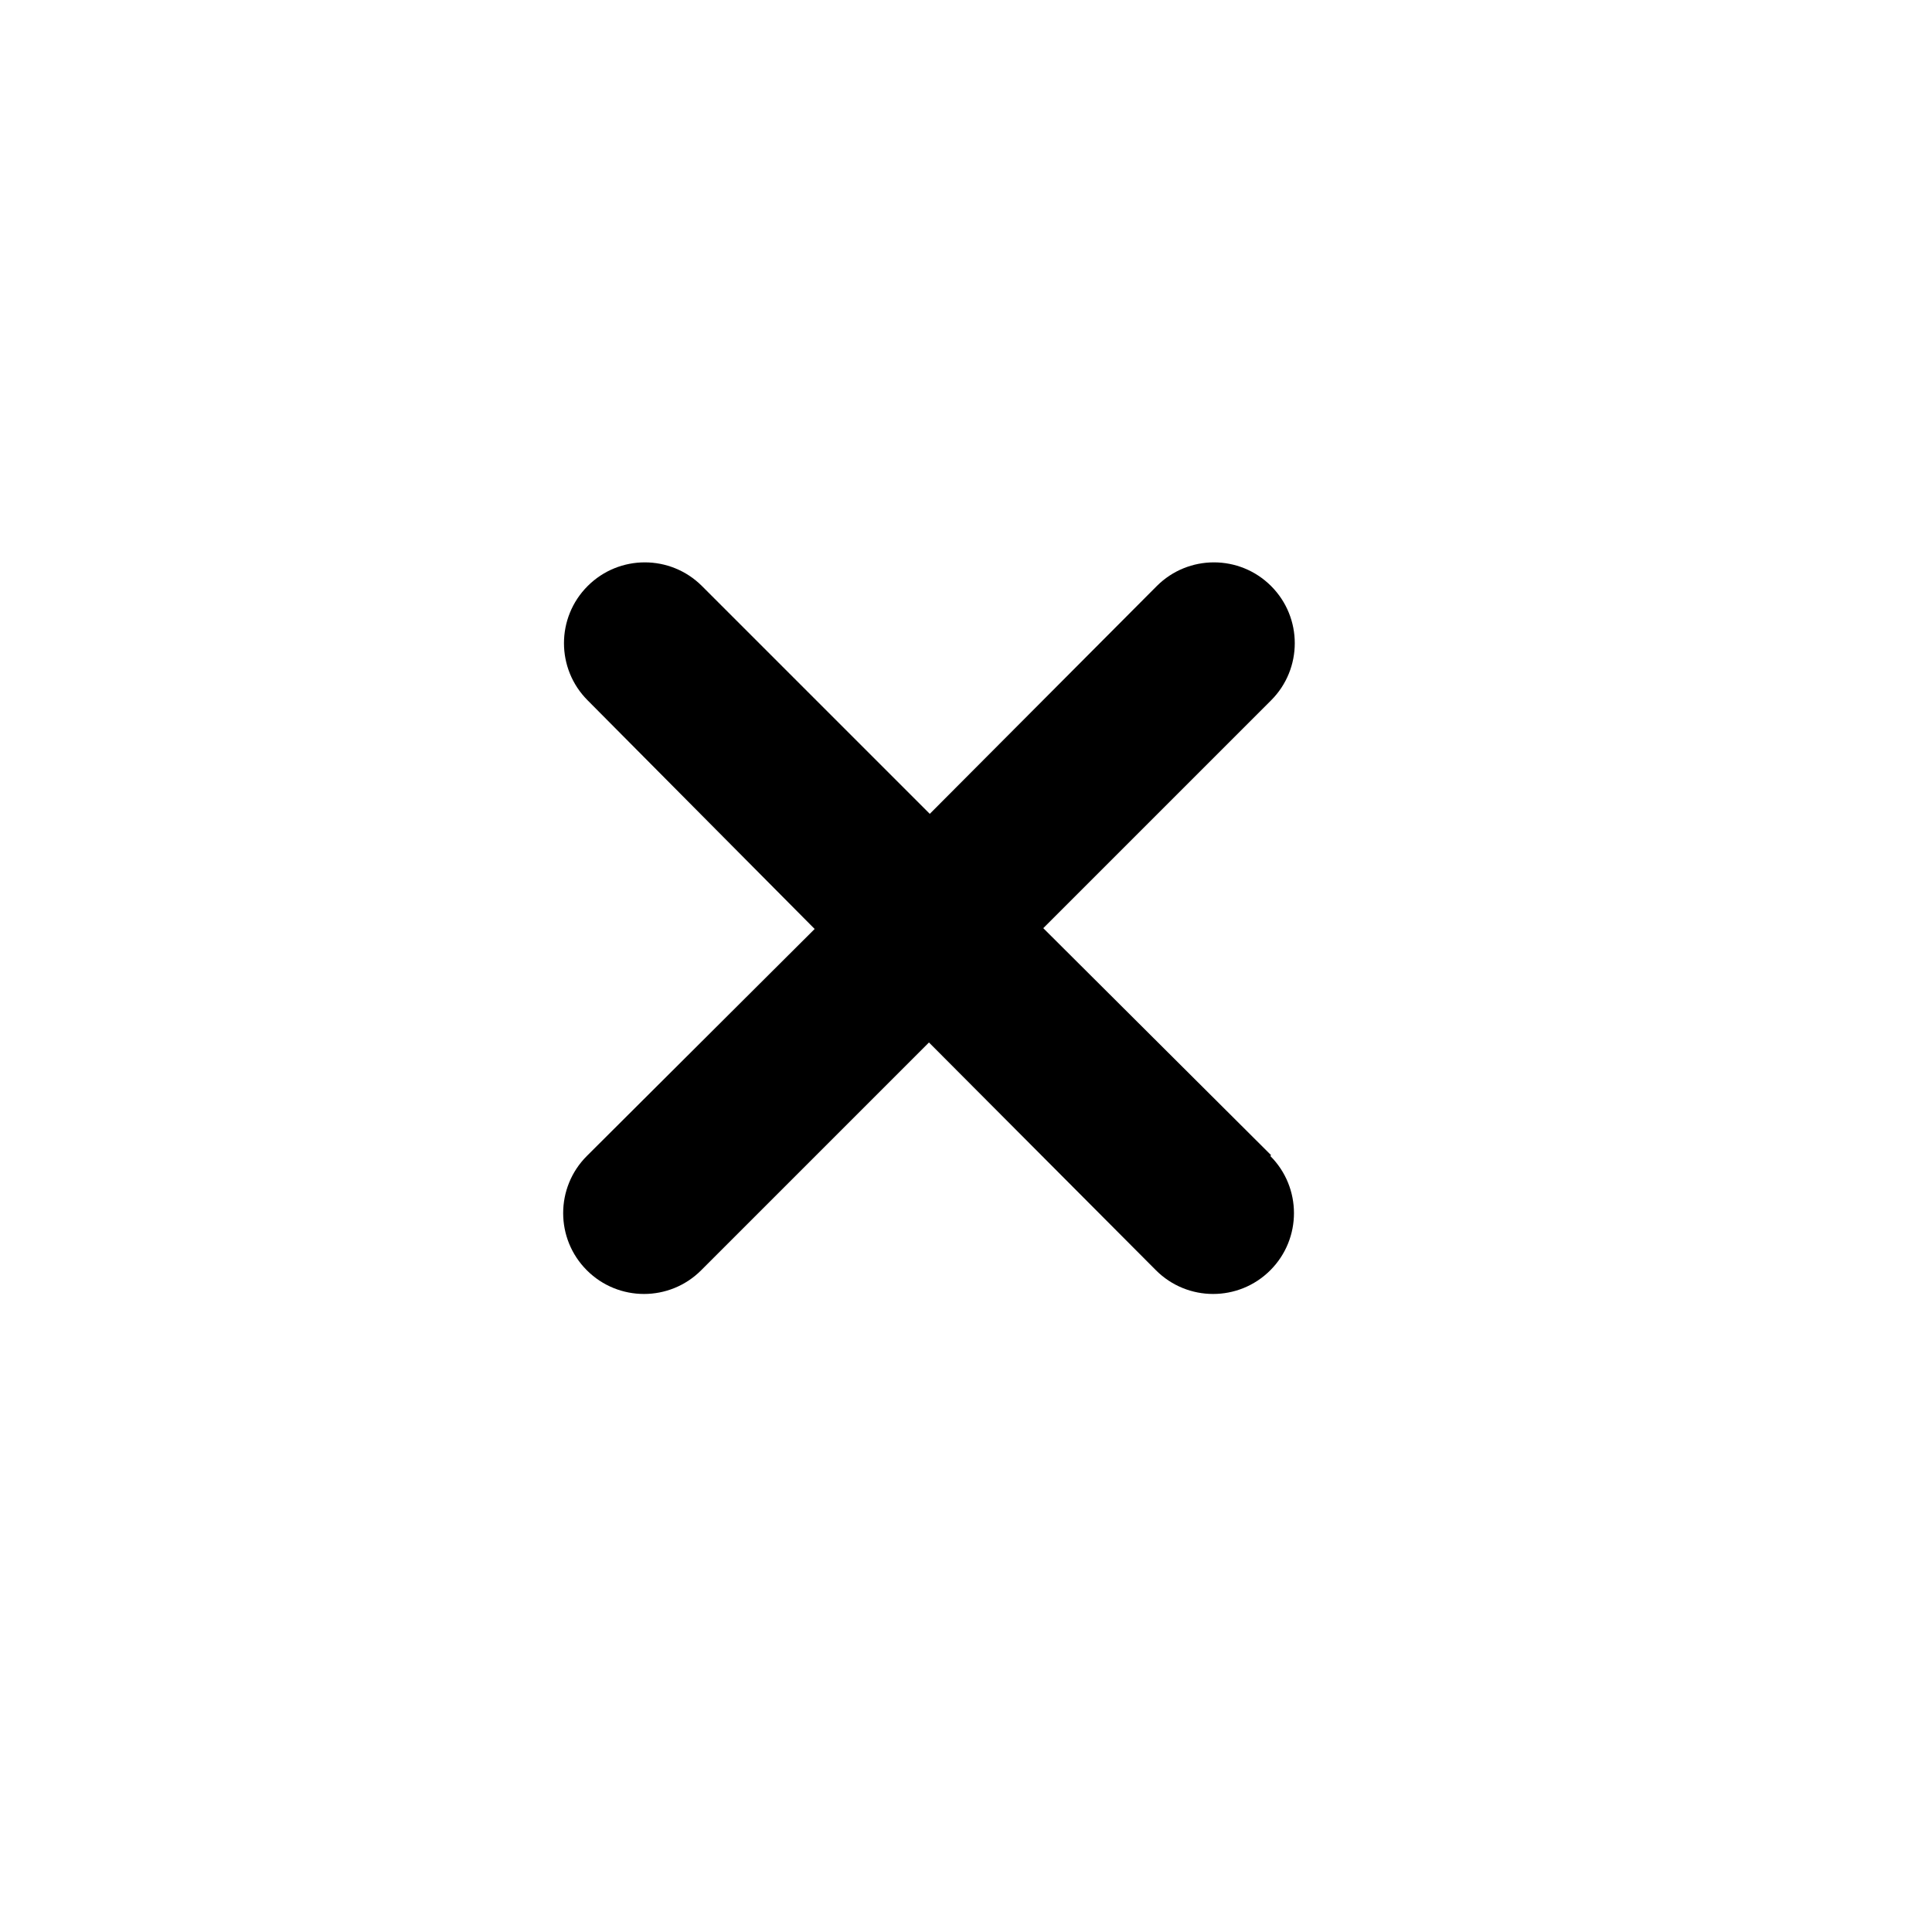
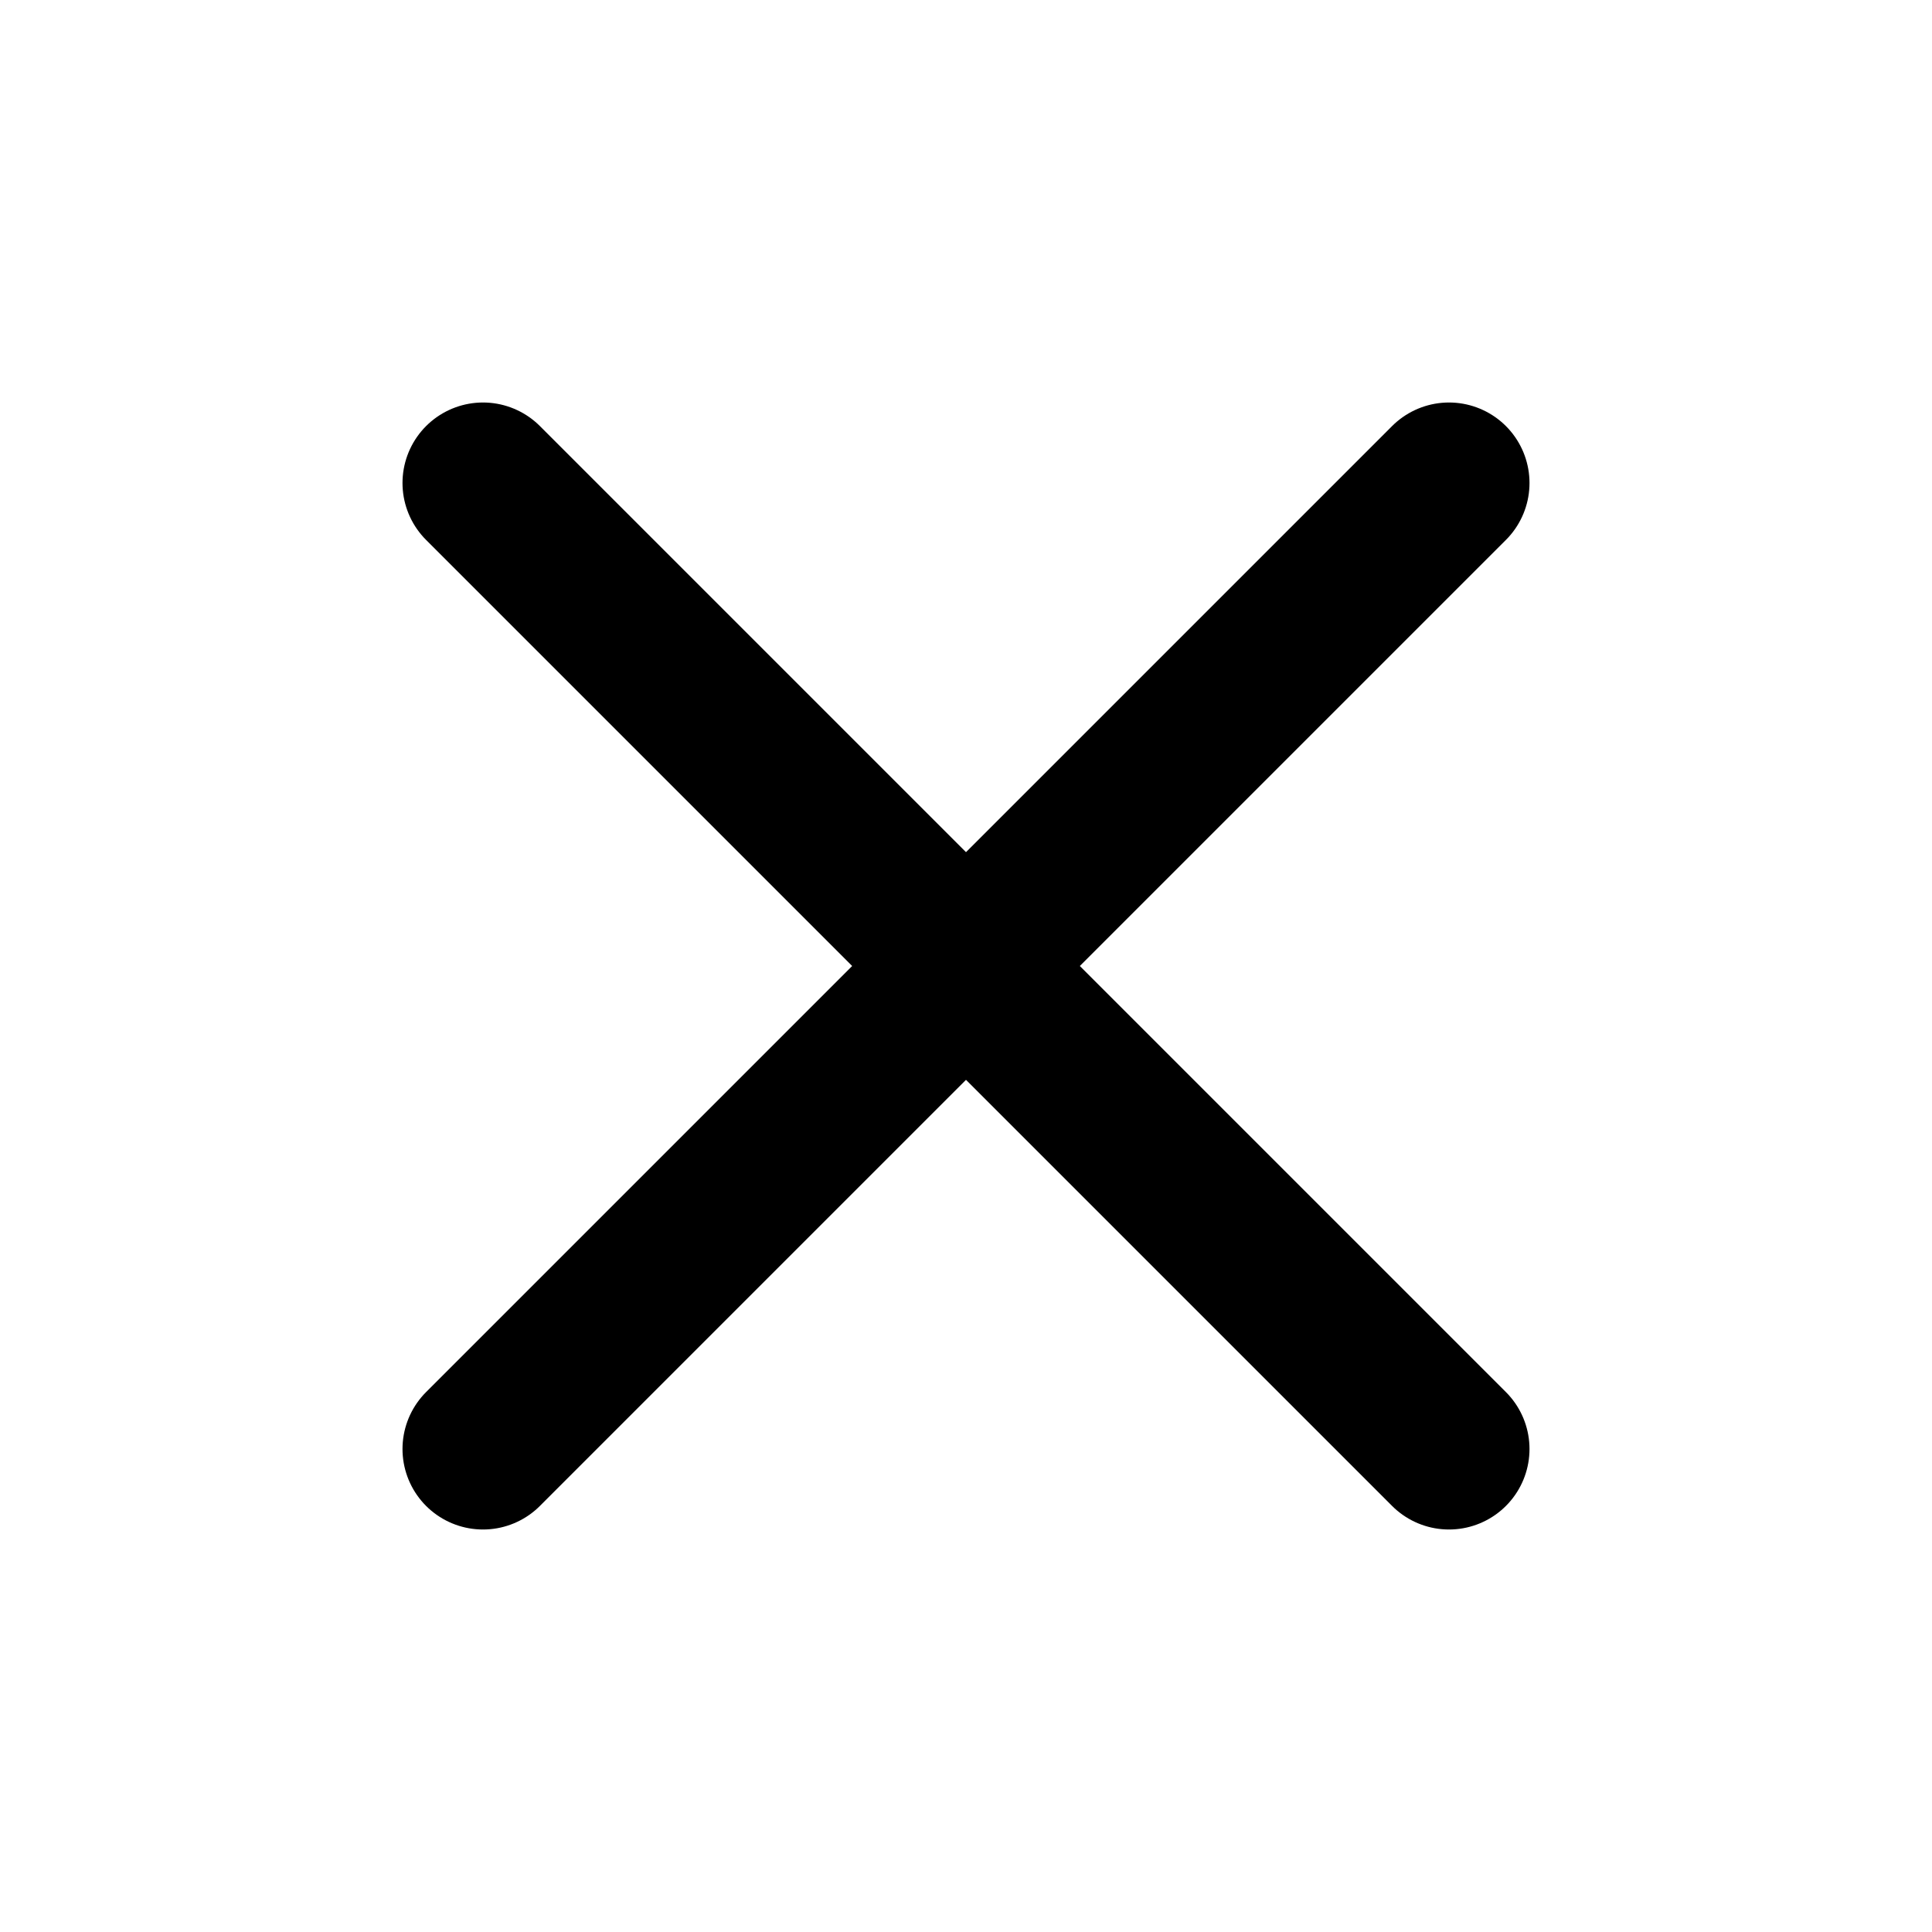
- <svg xmlns="http://www.w3.org/2000/svg" viewBox="0 0 24 24" class="icon-close">
-   <path class="secondary" fill-rule="evenodd" d="M15.78 14.36a1 1 0 0 1-1.42 1.42l-2.82-2.83-2.83 2.83a1 1 0 1 1-1.42-1.42l2.83-2.82L7.3 8.7a1 1 0 0 1 1.42-1.42l2.83 2.83 2.82-2.83a1 1 0 0 1 1.42 1.42l-2.83 2.83 2.83 2.82z" />
+ <svg xmlns="http://www.w3.org/2000/svg" fill="none" viewBox="0 0 24 24" stroke="currentColor">
+   <path stroke-linecap="round" stroke-linejoin="round" stroke-width="2" d="M6 18L18 6M6 6l12 12" />
</svg>
